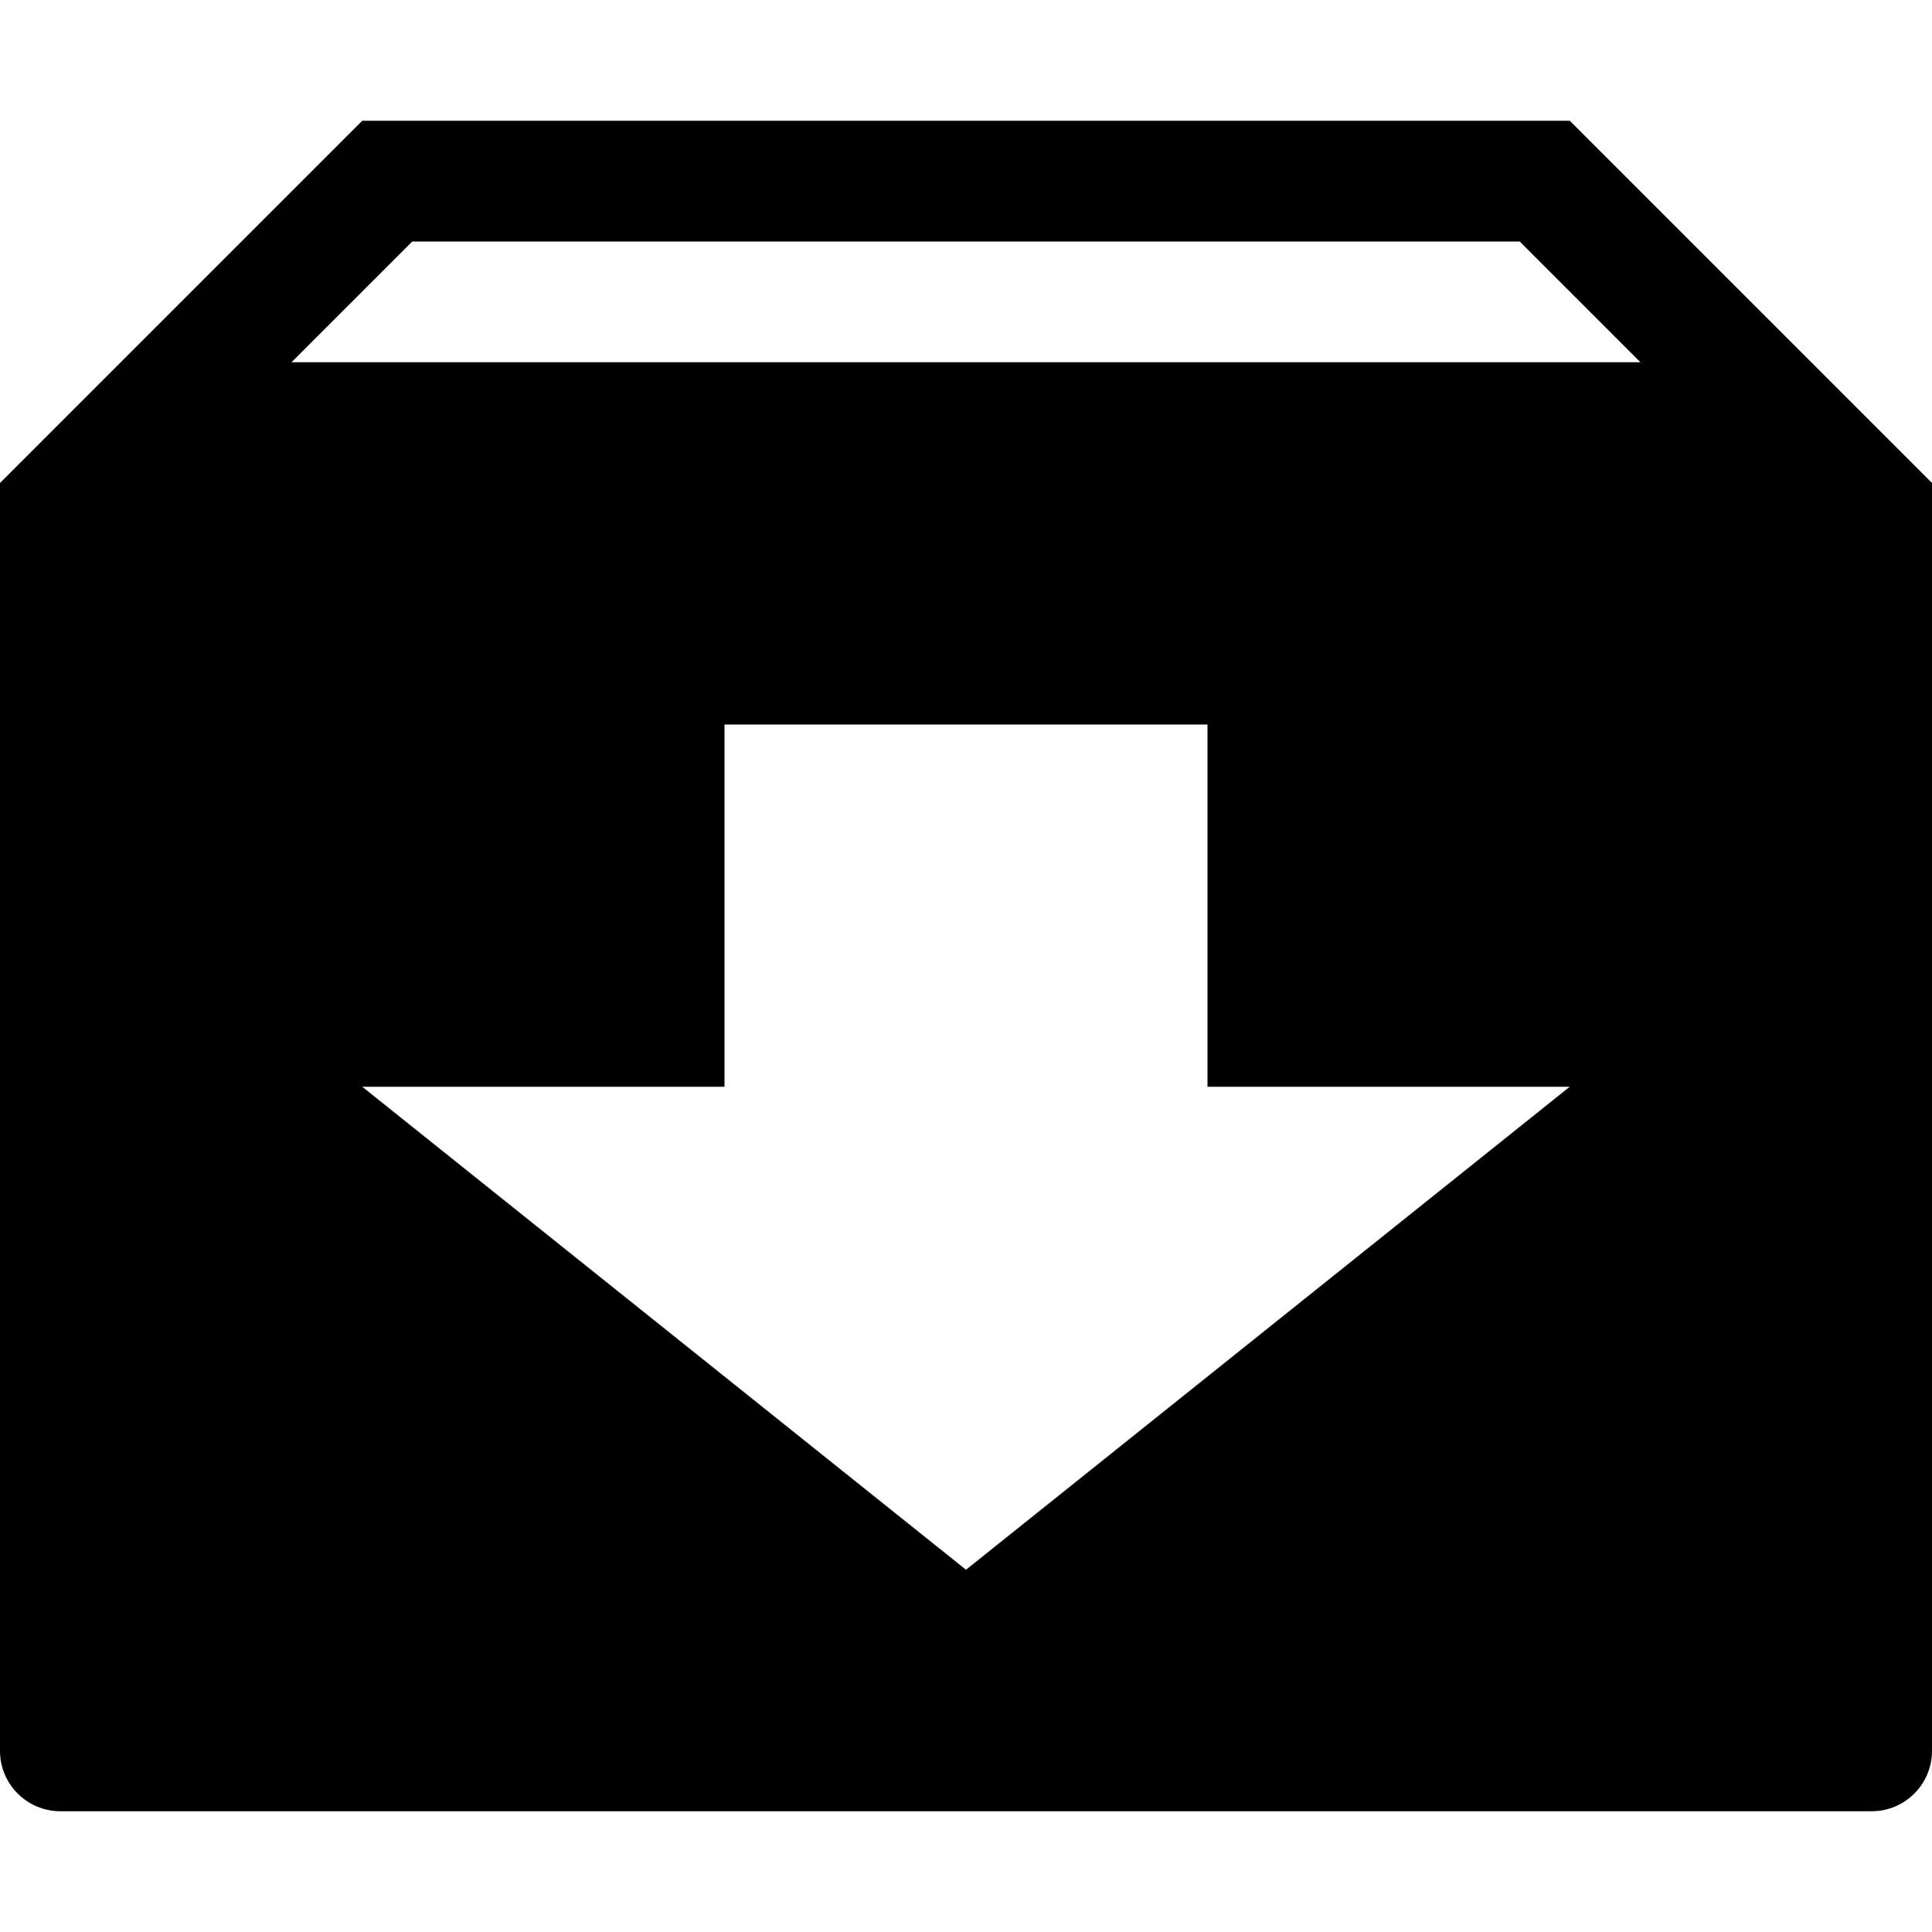
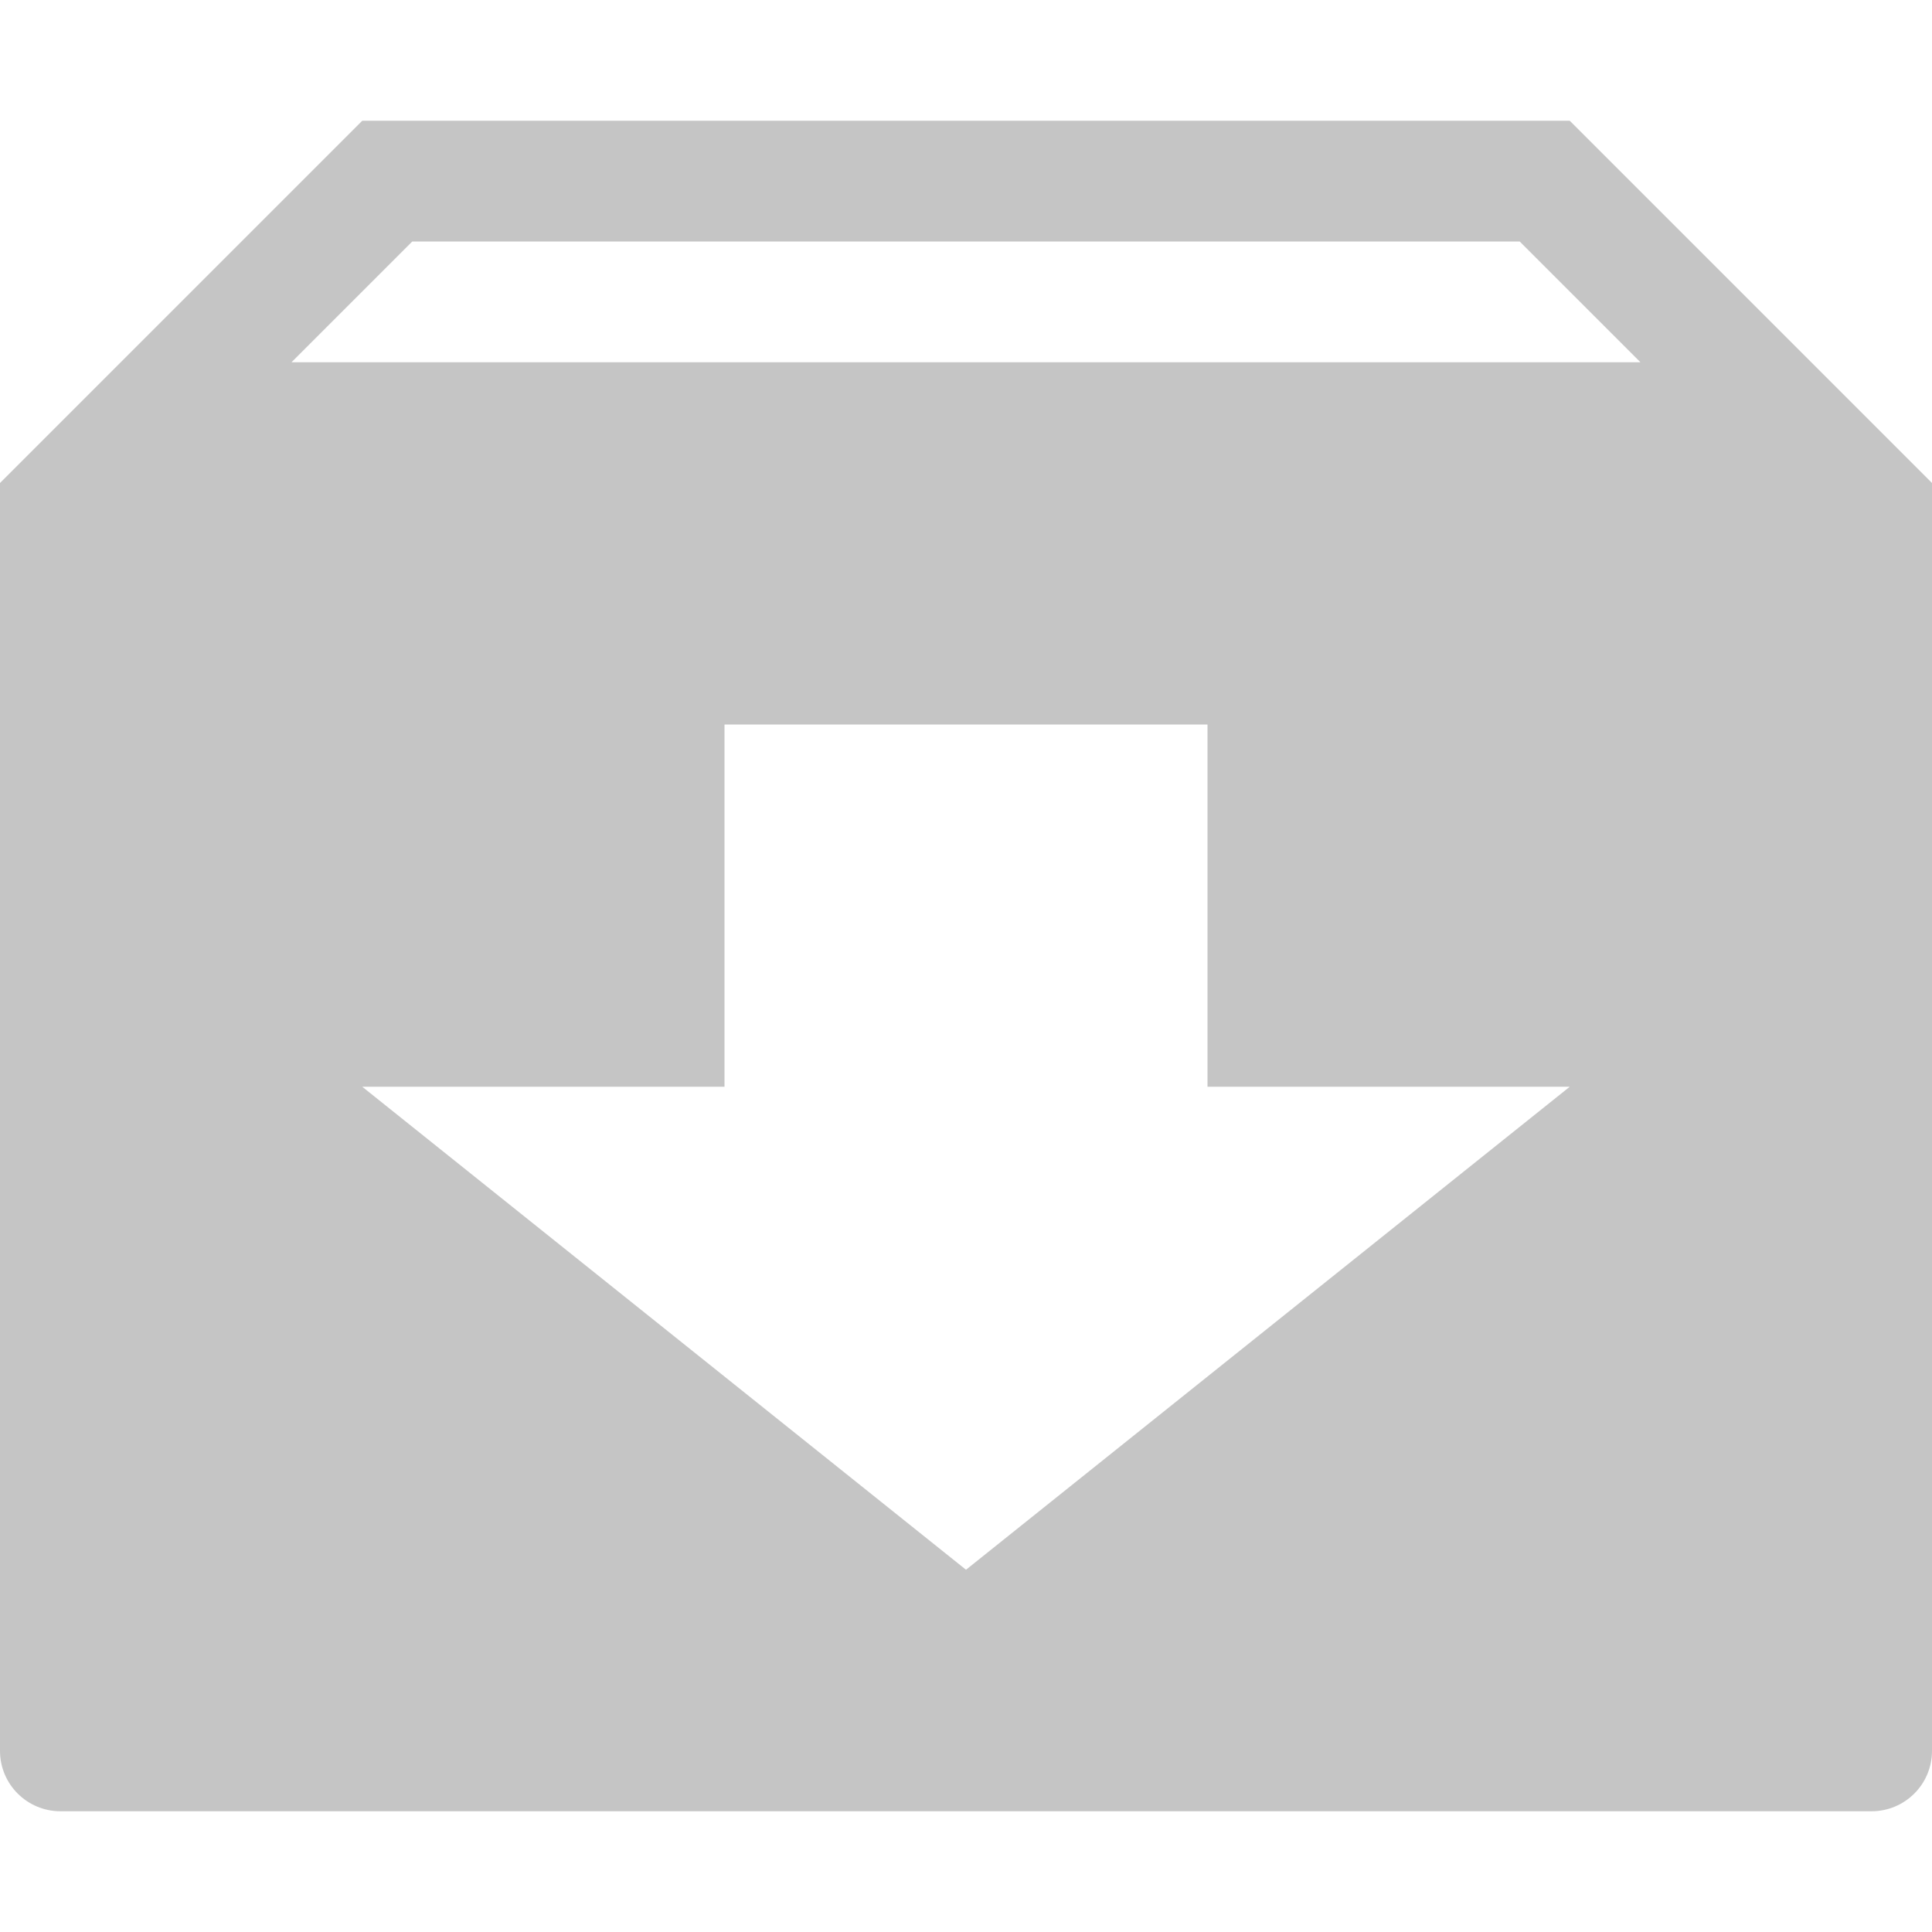
<svg xmlns="http://www.w3.org/2000/svg" width="32" height="32" viewBox="0 0 32 32">
-   <path d="M26 2h-20l-6 6v21c0 0.552 0.448 1 1 1h30c0.552 0 1-0.448 1-1v-21l-6-6zM16 26l-10-8h6v-6h8v6h6l-10 8zM4.828 6l2-2h18.343l2 2h-22.343z" />
+   <path d="M26 2h-20l-6 6v21c0 0.552 0.448 1 1 1h30c0.552 0 1-0.448 1-1v-21l-6-6zM16 26l-10-8h6v-6h8v6h6l-10 8zM4.828 6l2-2h18.343l2 2h-22.343z" fill="#C5C5C5" />
</svg>
